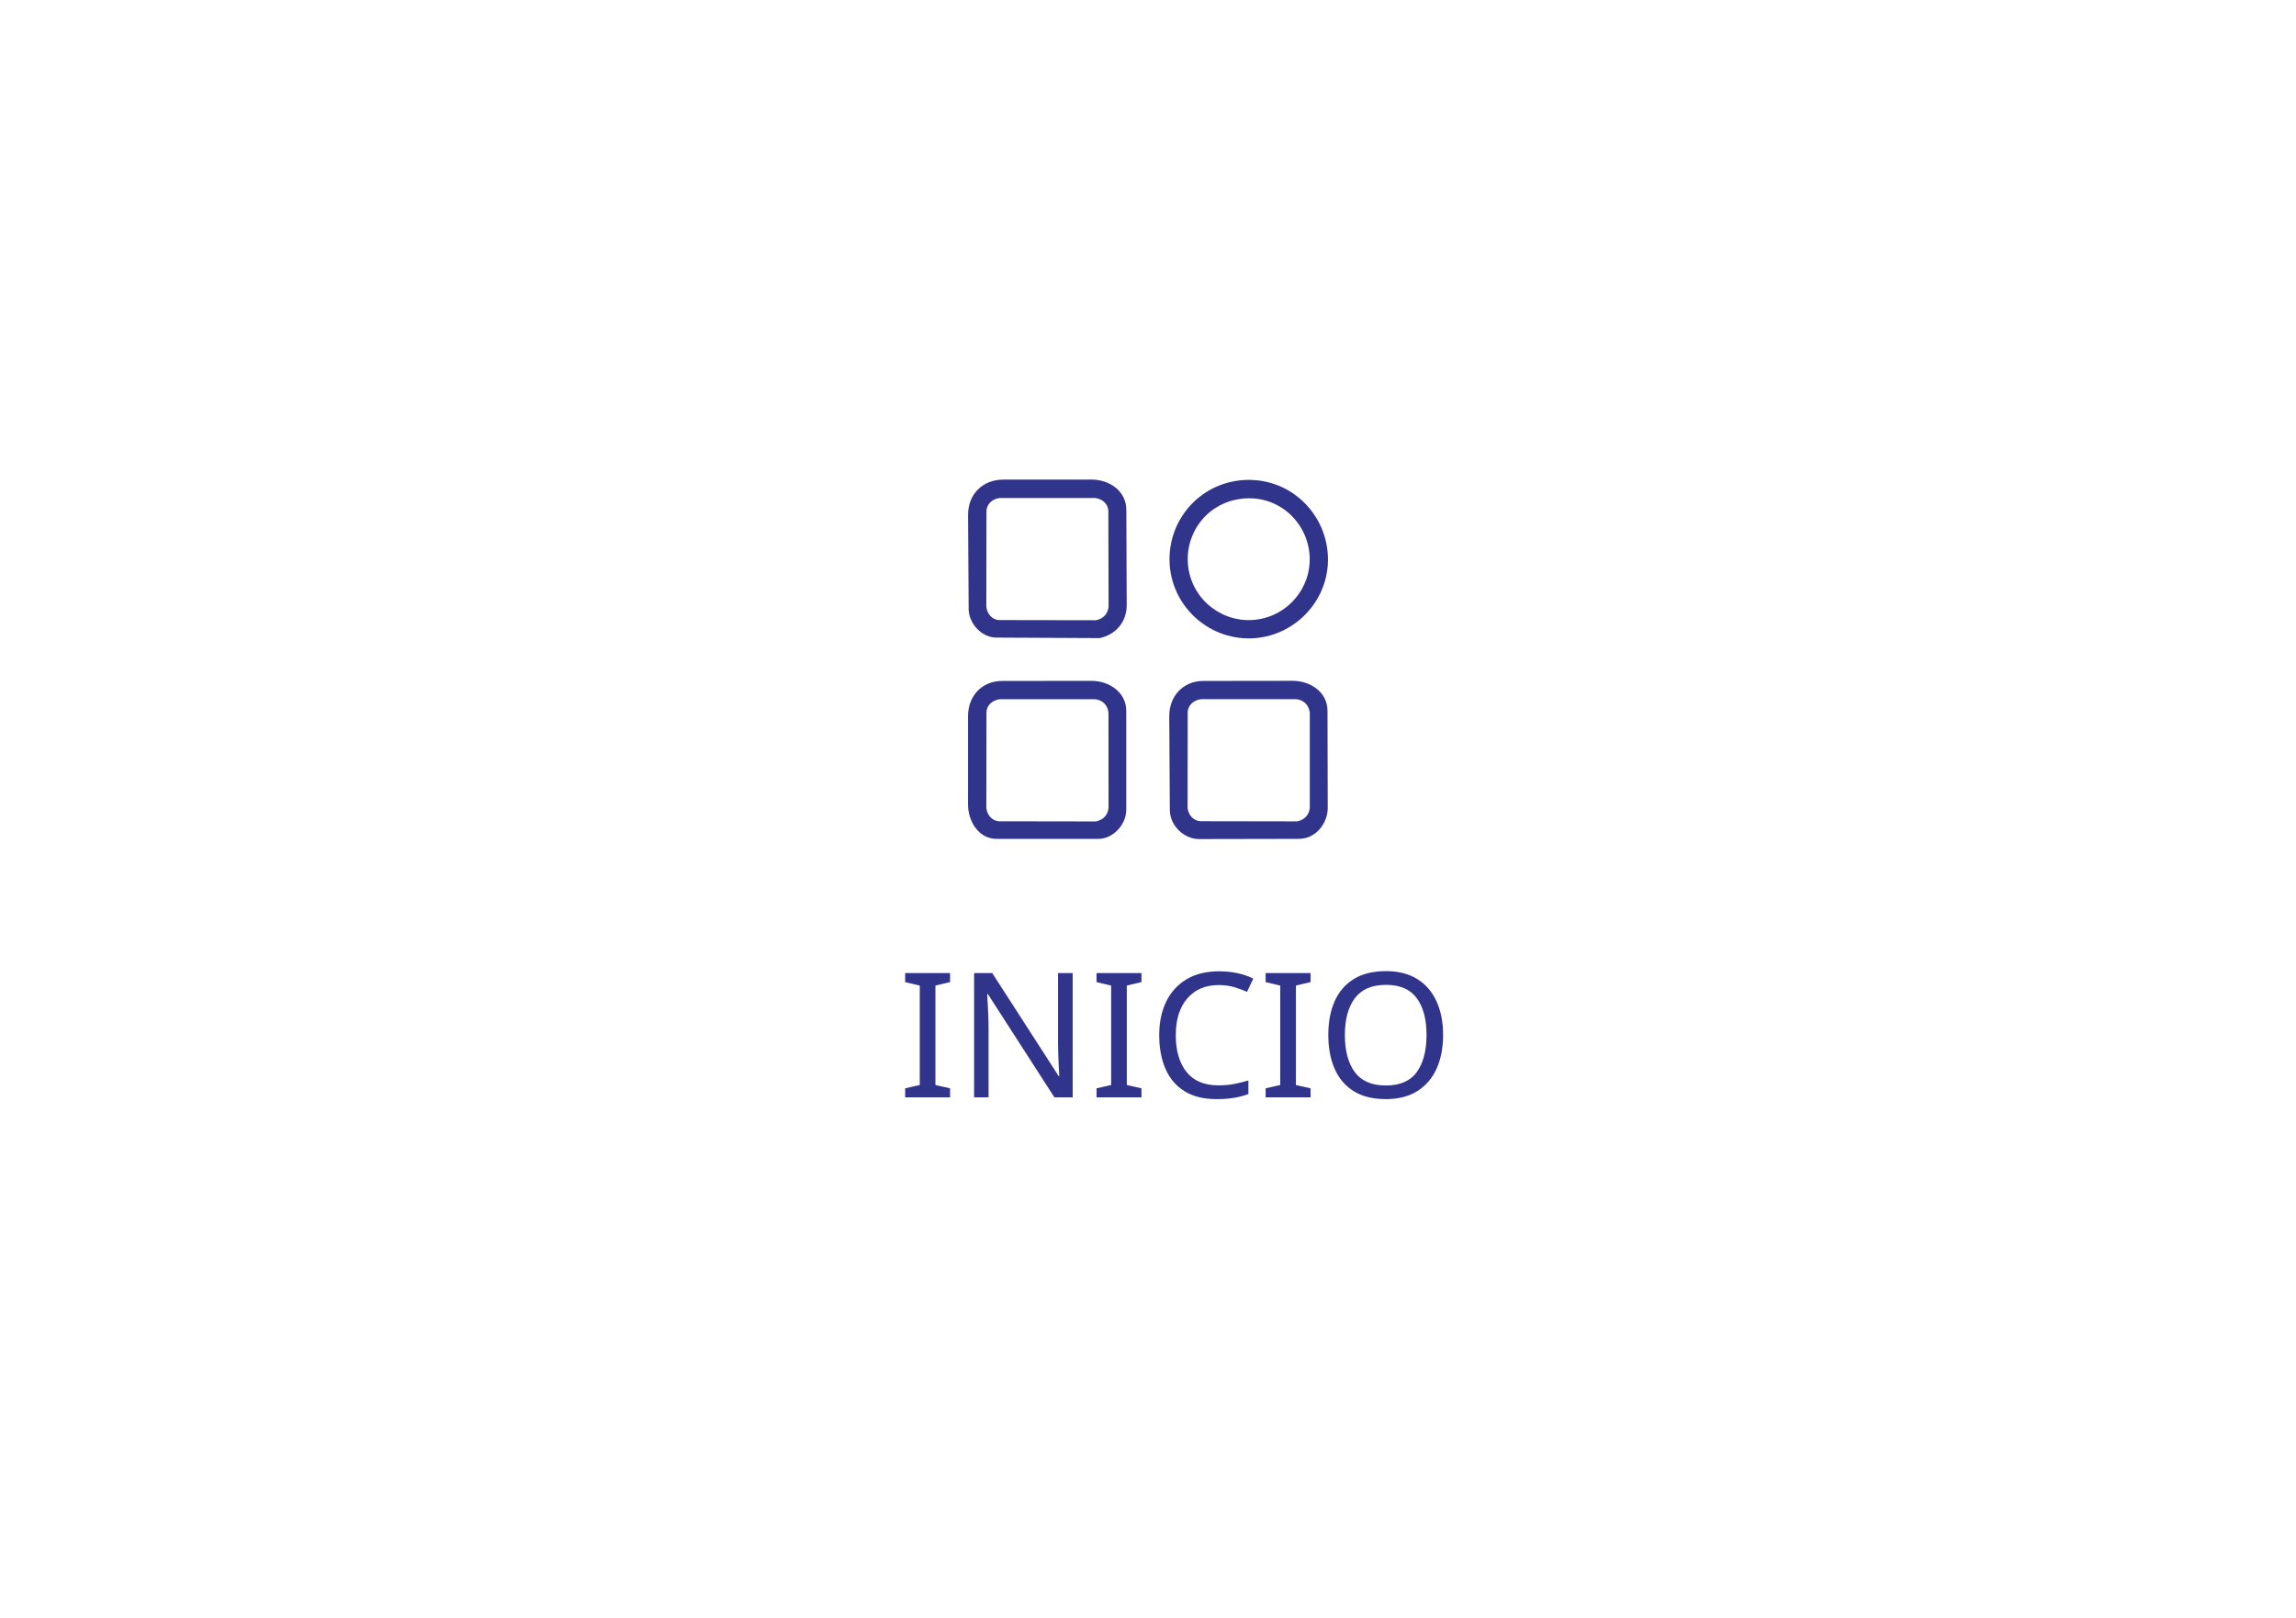
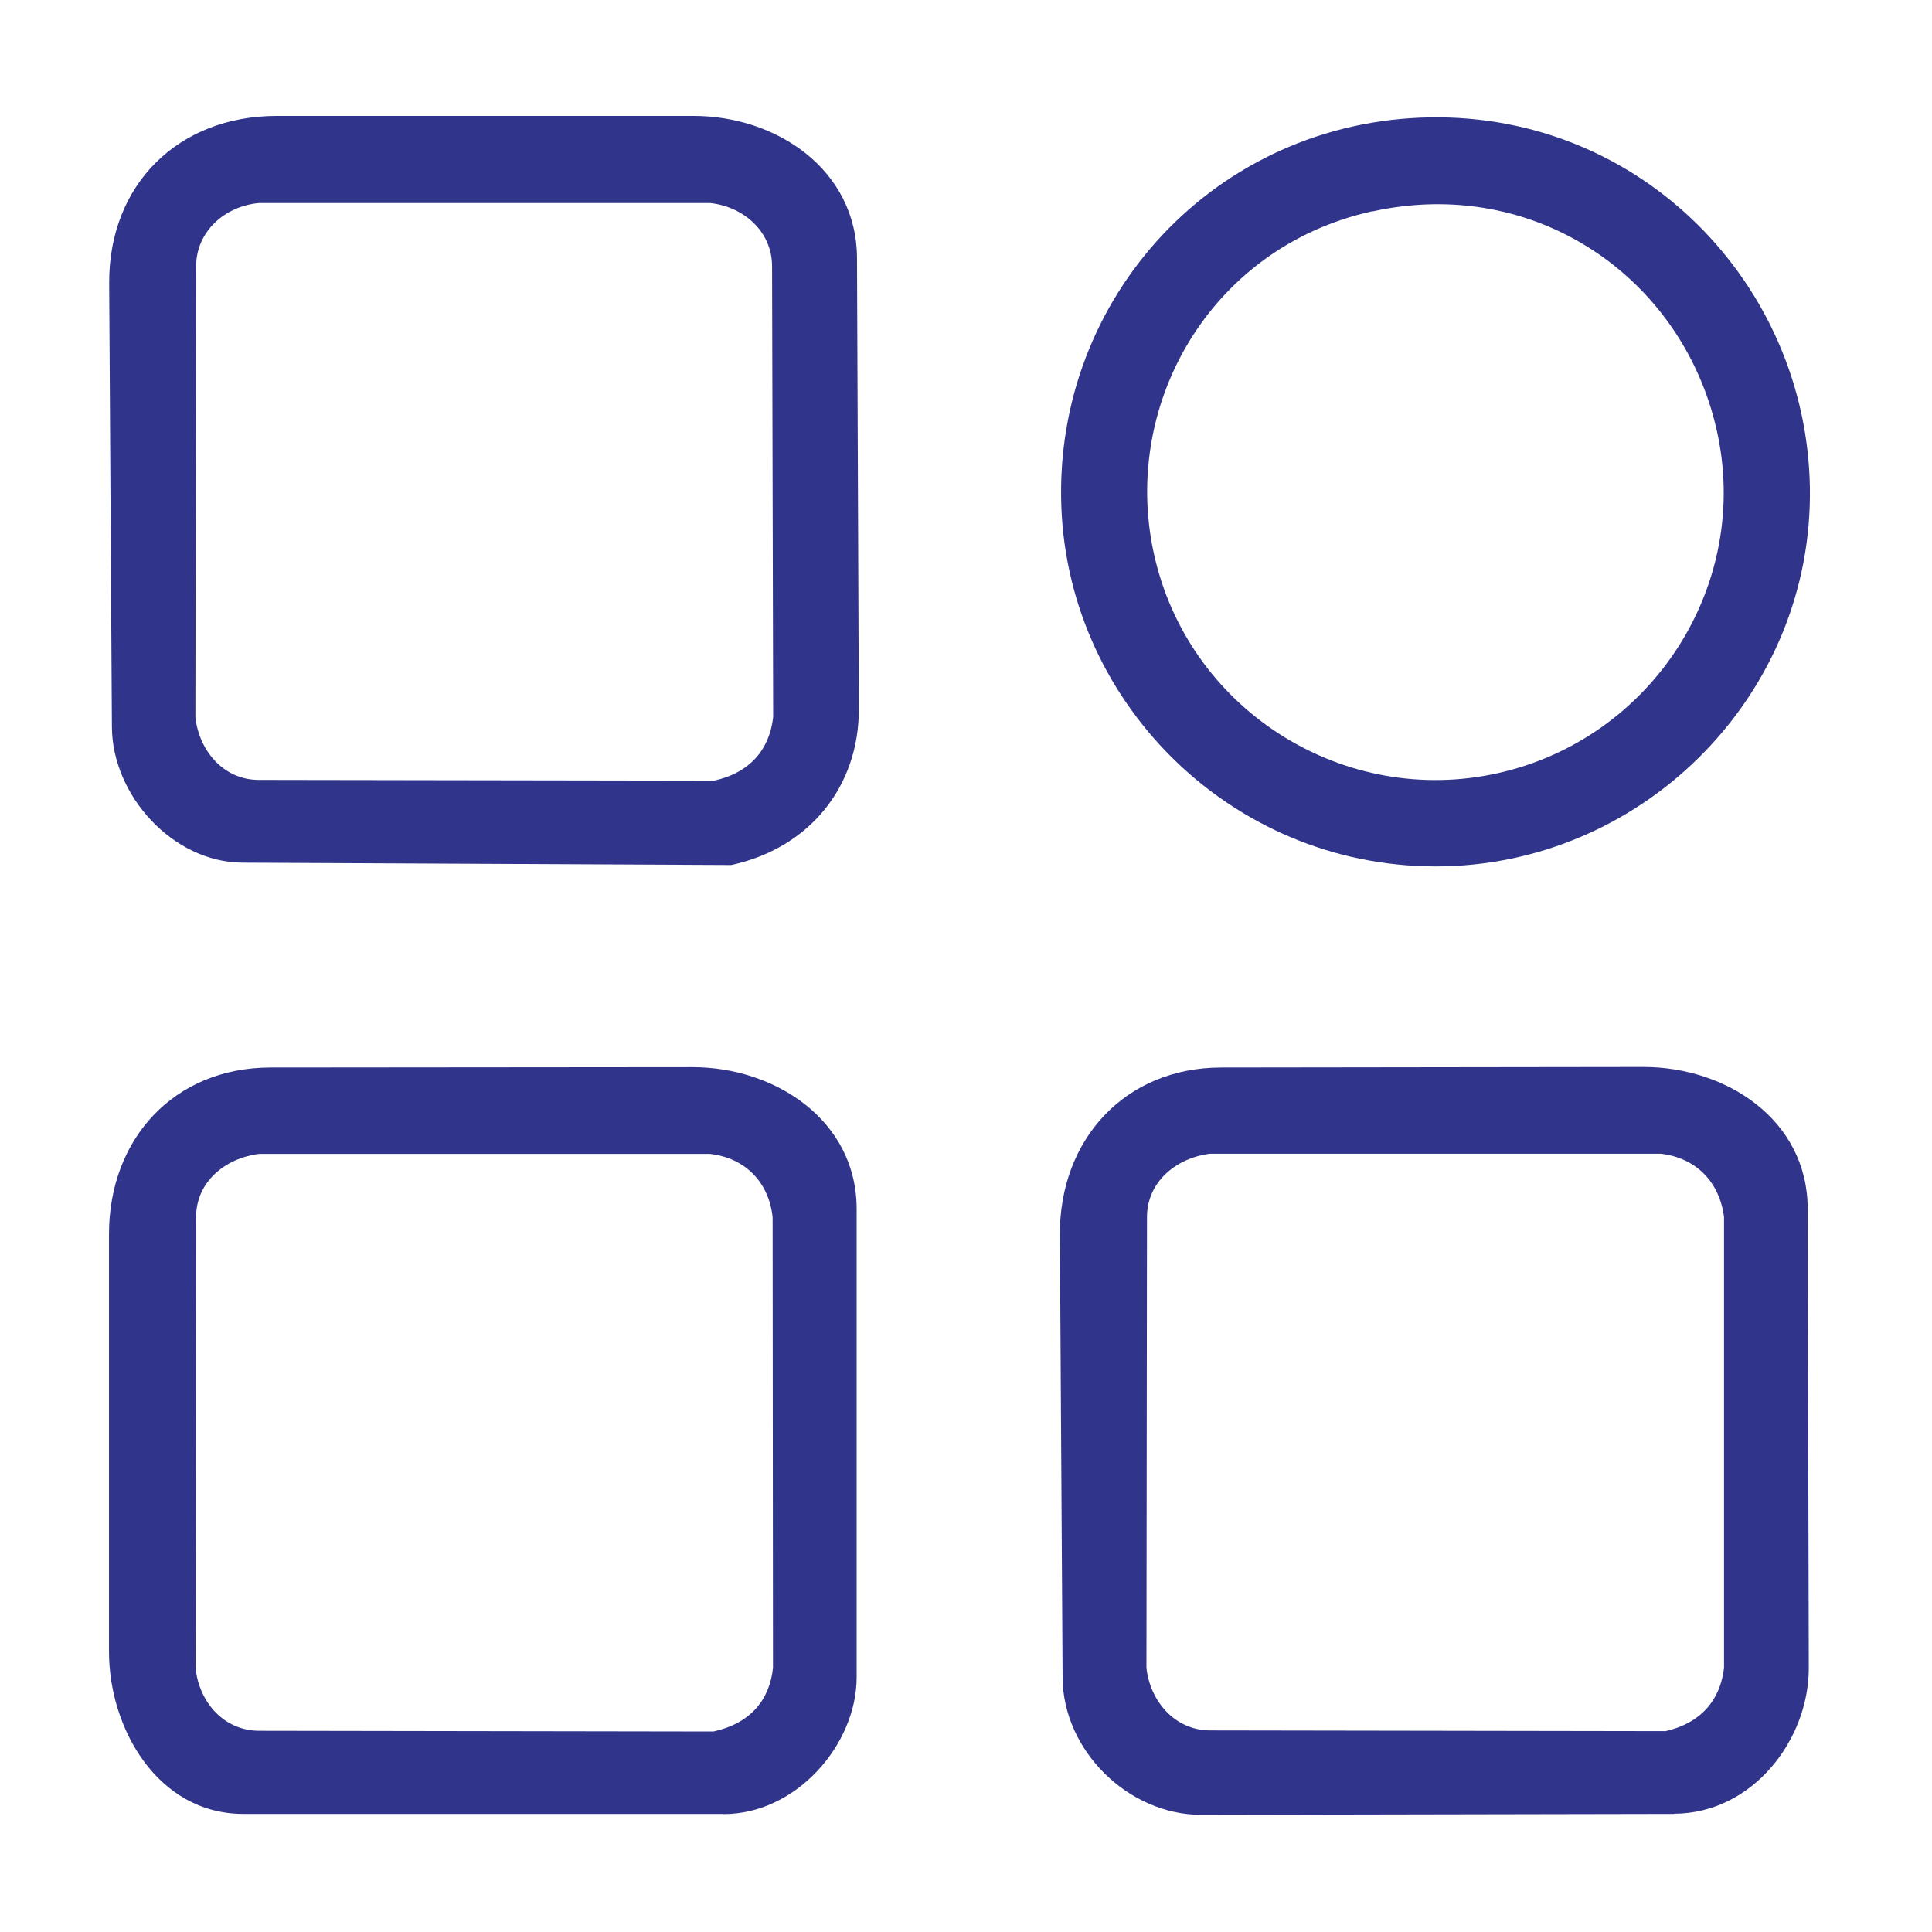
- <svg xmlns="http://www.w3.org/2000/svg" id="Capa_1" data-name="Capa 1" viewBox="0 0 595.28 419.53">
+ <svg xmlns="http://www.w3.org/2000/svg" id="Capa_1" data-name="Capa 1" viewBox="245 118 106 106">
  <defs>
    <style>
      .cls-1 {
        font-family: Arboria-Medium, Arboria;
        font-size: 45.15px;
        font-weight: 500;
      }

      .cls-1, .cls-2 {
        fill: #30348b;
      }
    </style>
  </defs>
-   <text class="cls-1" transform="translate(232.87 284.55)">
-     <tspan x="0" y="0">INICIO</tspan>
-   </text>
  <g>
    <path class="cls-2" d="M285.11,165.46l-26.81-.13c-3.82-.02-7.14-3.69-7.16-7.44l-.15-24.34c-.03-5.43,3.8-9.19,9.19-9.19h22.88c4.54,0,8.94,2.94,8.96,7.8l.1,24.72c.02,4.23-2.67,7.64-7,8.58ZM284.18,160.83c1.99-.44,3.04-1.73,3.24-3.48l-.06-24.74c0-1.92-1.58-3.28-3.4-3.47h-24.76c-1.84.17-3.43,1.53-3.44,3.47l-.04,24.75c.21,1.83,1.54,3.43,3.48,3.43l24.96.04Z" />
    <path class="cls-2" d="M284.7,217.52h-26.38c-4.67-.02-7.34-4.69-7.34-8.89v-22.92c0-5.22,3.56-9.13,8.85-9.14l23.17-.02c4.52,0,9,2.91,9,7.78v25.68c.01,3.69-3.3,7.52-7.3,7.52ZM284.18,212.99c1.99-.44,3.05-1.73,3.23-3.48l-.02-24.73c-.21-1.93-1.52-3.26-3.44-3.47h-24.74c-1.85.23-3.45,1.53-3.45,3.46l-.03,24.75c.19,1.85,1.53,3.43,3.48,3.44l24.96.04Z" />
    <path class="cls-2" d="M336.85,217.52l-25.95.05c-4.01,0-7.58-3.54-7.6-7.52l-.15-24.29c-.03-5.24,3.57-9.18,8.84-9.19l23.18-.03c4.54,0,9,2.89,9.01,7.78l.06,25.21c0,3.93-3.09,7.97-7.39,7.98ZM336.34,212.99c1.99-.44,3.05-1.73,3.25-3.48v-24.73c-.24-1.93-1.54-3.26-3.47-3.48h-24.74c-1.84.23-3.44,1.53-3.45,3.46l-.03,24.75c.2,1.82,1.55,3.42,3.48,3.43l24.96.04Z" />
    <path class="cls-2" d="M323.45,124.44c11.64-.19,20.66,9.19,20.85,20.29.19,11.3-8.97,20.53-20.02,20.8-11.36.28-20.66-8.72-21.05-19.77-.41-11.44,8.48-21.12,20.22-21.32ZM320.3,129.59c-8.96,1.97-13.96,10.81-11.9,19.18,2.05,8.34,10.44,13.51,18.78,11.65,8.5-1.9,13.94-10.36,12-18.86-1.9-8.33-9.95-13.93-18.88-11.96Z" />
  </g>
</svg>
